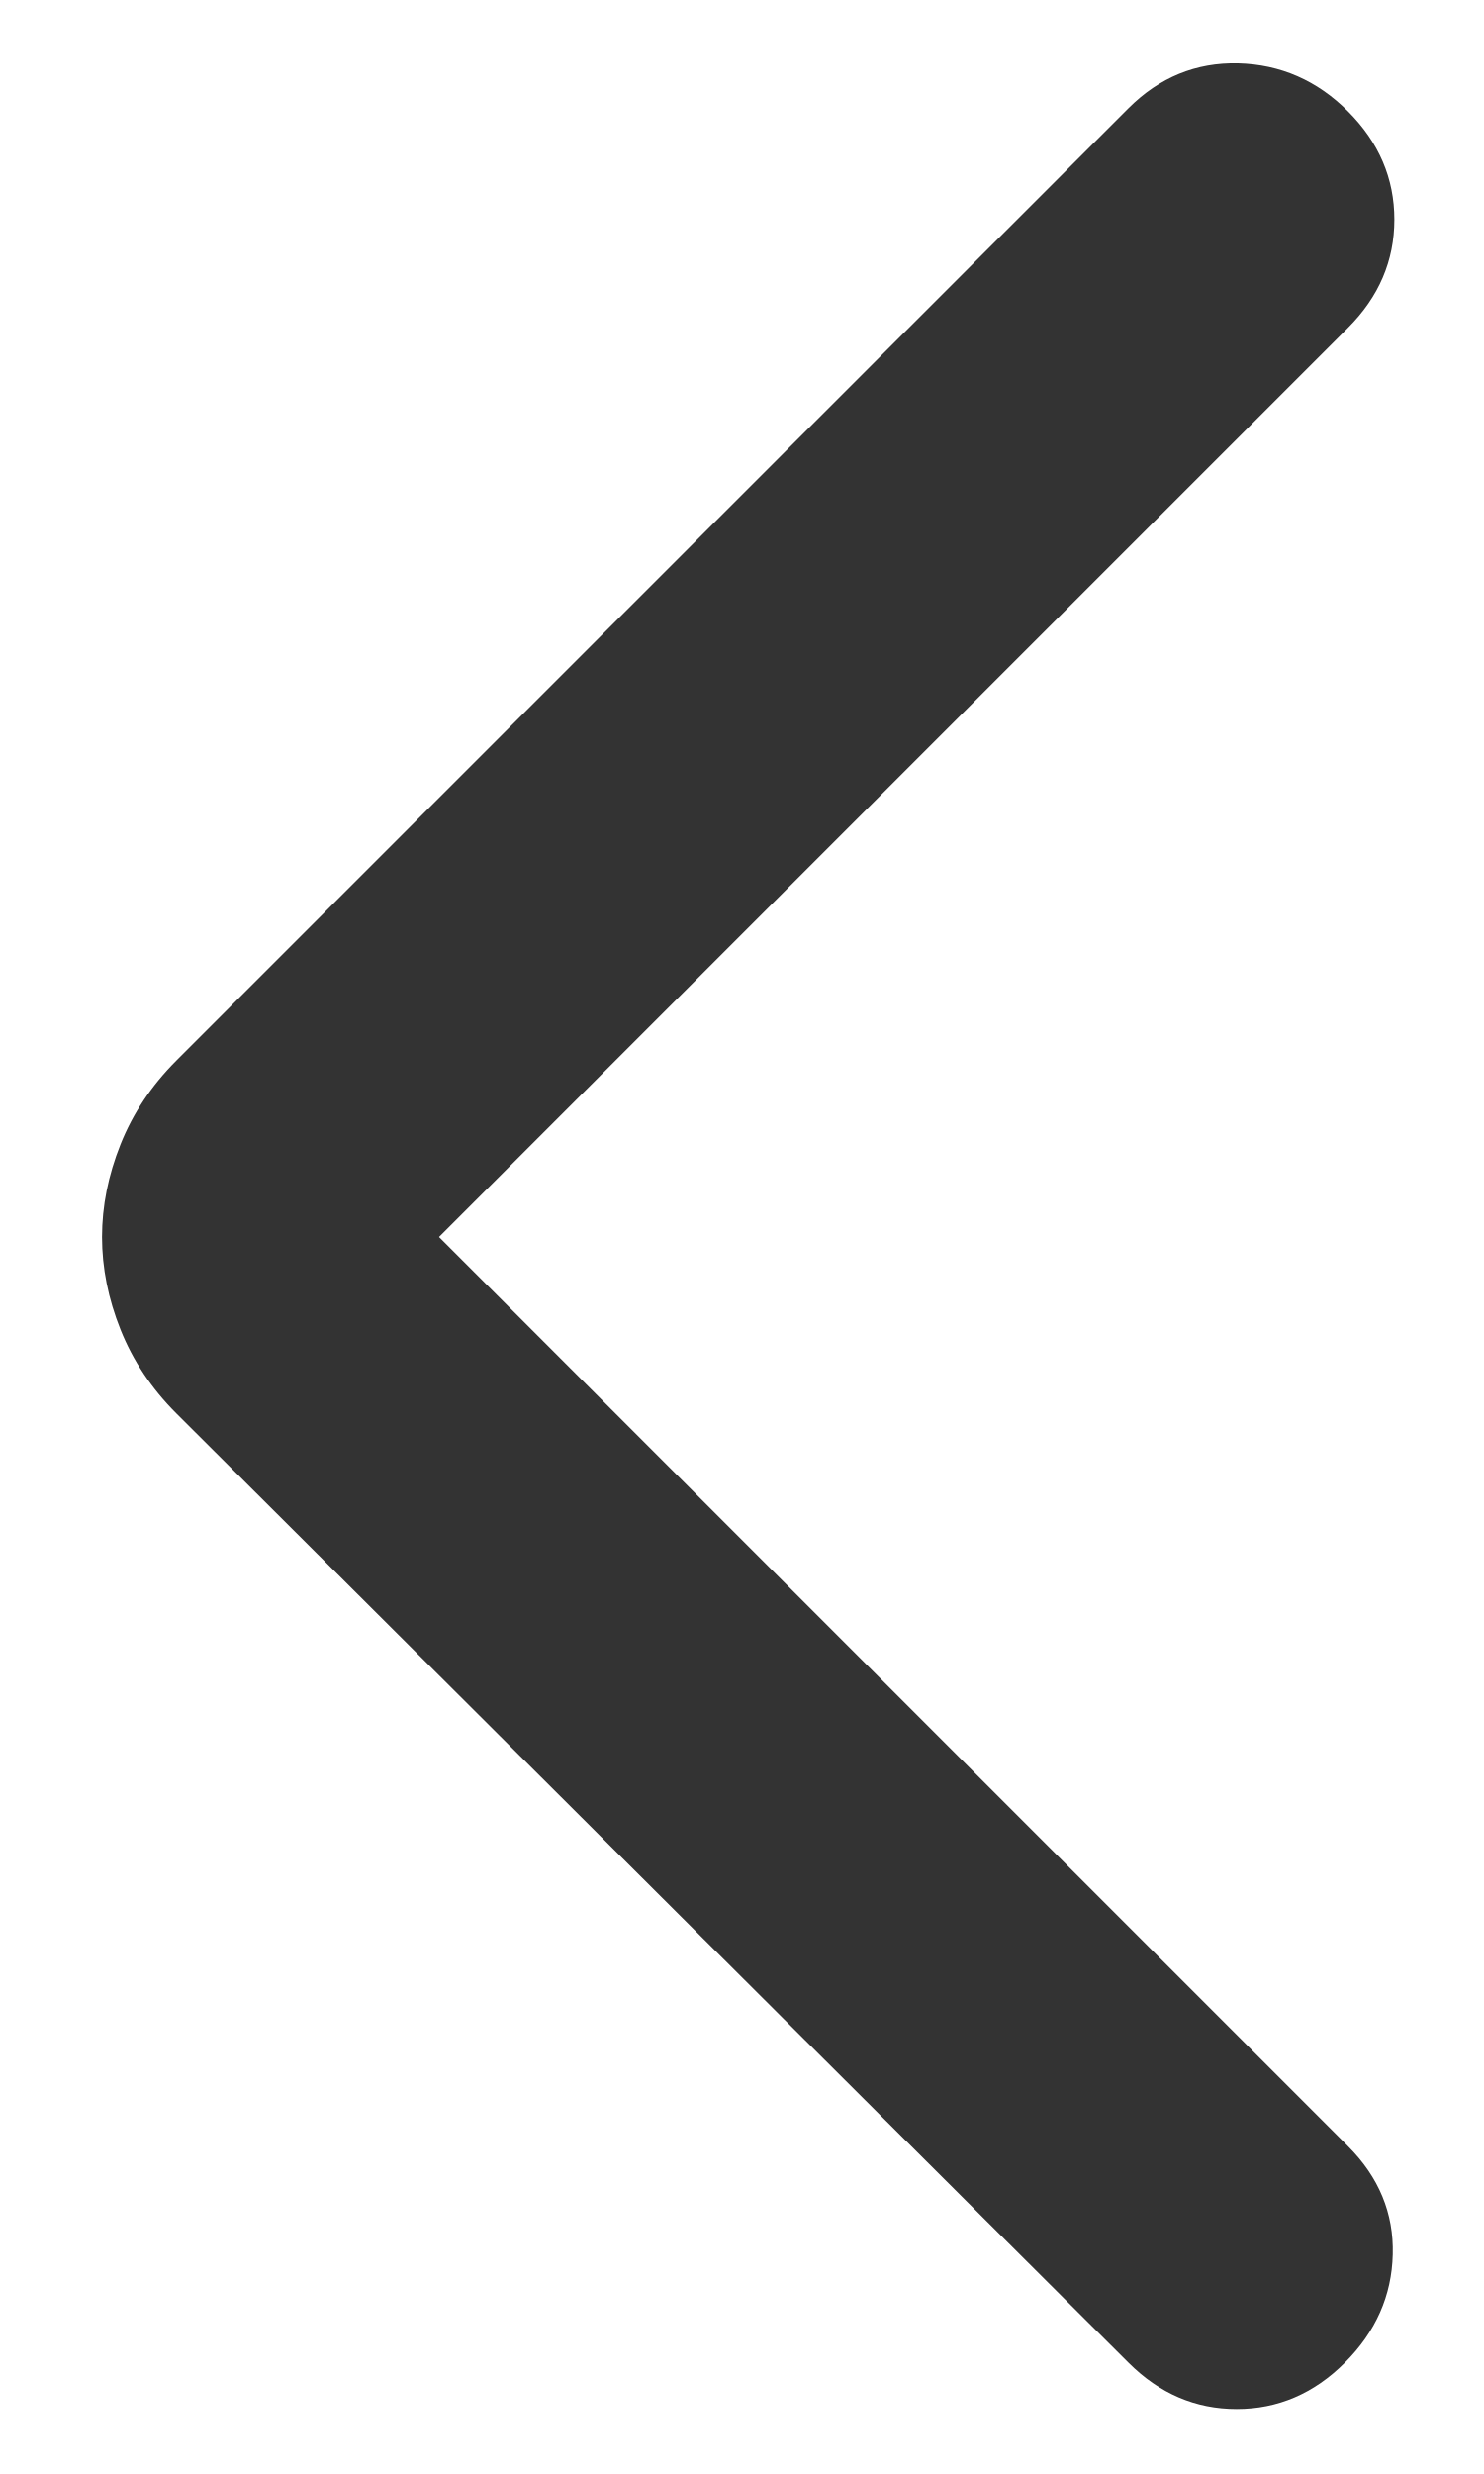
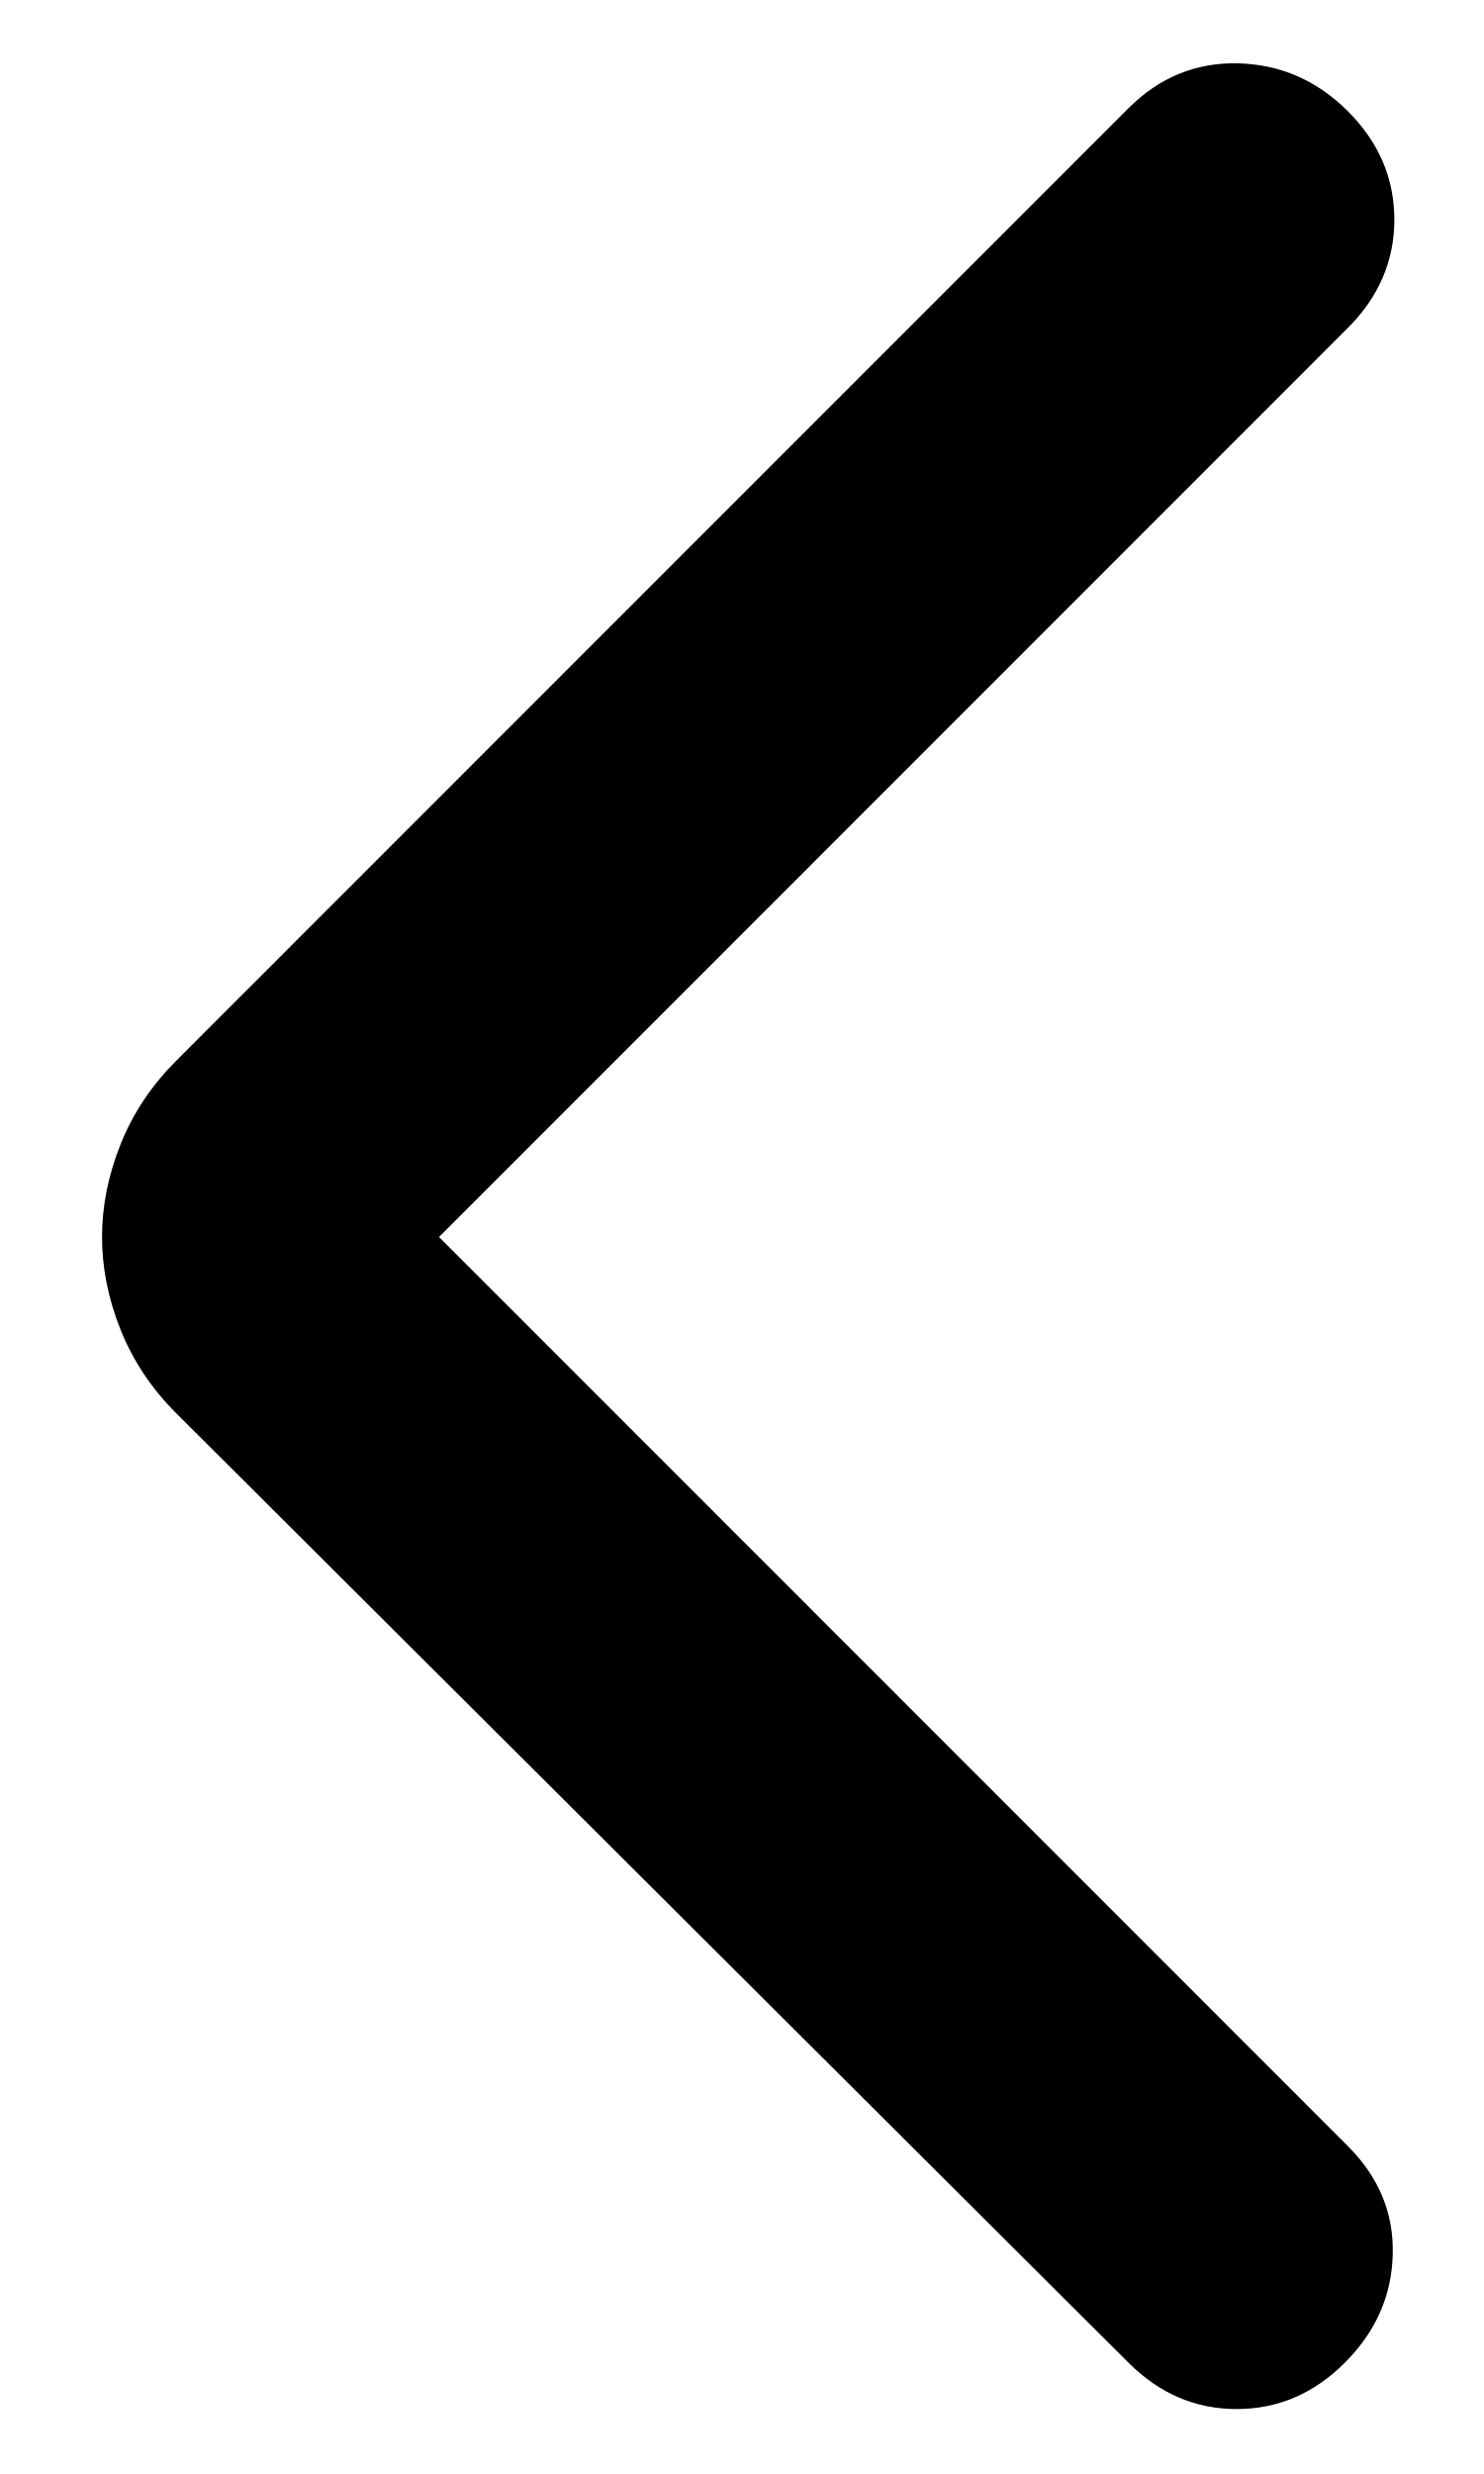
- <svg xmlns="http://www.w3.org/2000/svg" width="12" height="20" viewBox="0 0 12 20" fill="none">
-   <path d="M3.55 10L10.9 17.35C11.15 17.6 11.271 17.892 11.262 18.225C11.254 18.558 11.125 18.85 10.875 19.1C10.625 19.35 10.333 19.475 10 19.475C9.667 19.475 9.375 19.35 9.125 19.1L1.425 11.425C1.225 11.225 1.075 11 0.975 10.75C0.875 10.5 0.825 10.25 0.825 10C0.825 9.75 0.875 9.5 0.975 9.25C1.075 9 1.225 8.775 1.425 8.575L9.125 0.875C9.375 0.625 9.671 0.504 10.012 0.512C10.354 0.521 10.65 0.65 10.9 0.9C11.15 1.15 11.275 1.442 11.275 1.775C11.275 2.108 11.15 2.4 10.9 2.65L3.55 10Z" fill="black" fill-opacity="0.8" />
+ <svg xmlns="http://www.w3.org/2000/svg" width="12" height="20" viewBox="0 0 12 20" fill="#000000">
+   <path d="M3.55 10L10.9 17.35C11.15 17.6 11.271 17.892 11.262 18.225C11.254 18.558 11.125 18.85 10.875 19.1C10.625 19.35 10.333 19.475 10 19.475C9.667 19.475 9.375 19.35 9.125 19.1L1.425 11.425C1.225 11.225 1.075 11 0.975 10.75C0.875 10.5 0.825 10.25 0.825 10C0.825 9.75 0.875 9.5 0.975 9.25C1.075 9 1.225 8.775 1.425 8.575L9.125 0.875C9.375 0.625 9.671 0.504 10.012 0.512C10.354 0.521 10.65 0.65 10.9 0.9C11.15 1.15 11.275 1.442 11.275 1.775C11.275 2.108 11.15 2.4 10.9 2.65L3.55 10Z" fill="#000000" />
</svg>
